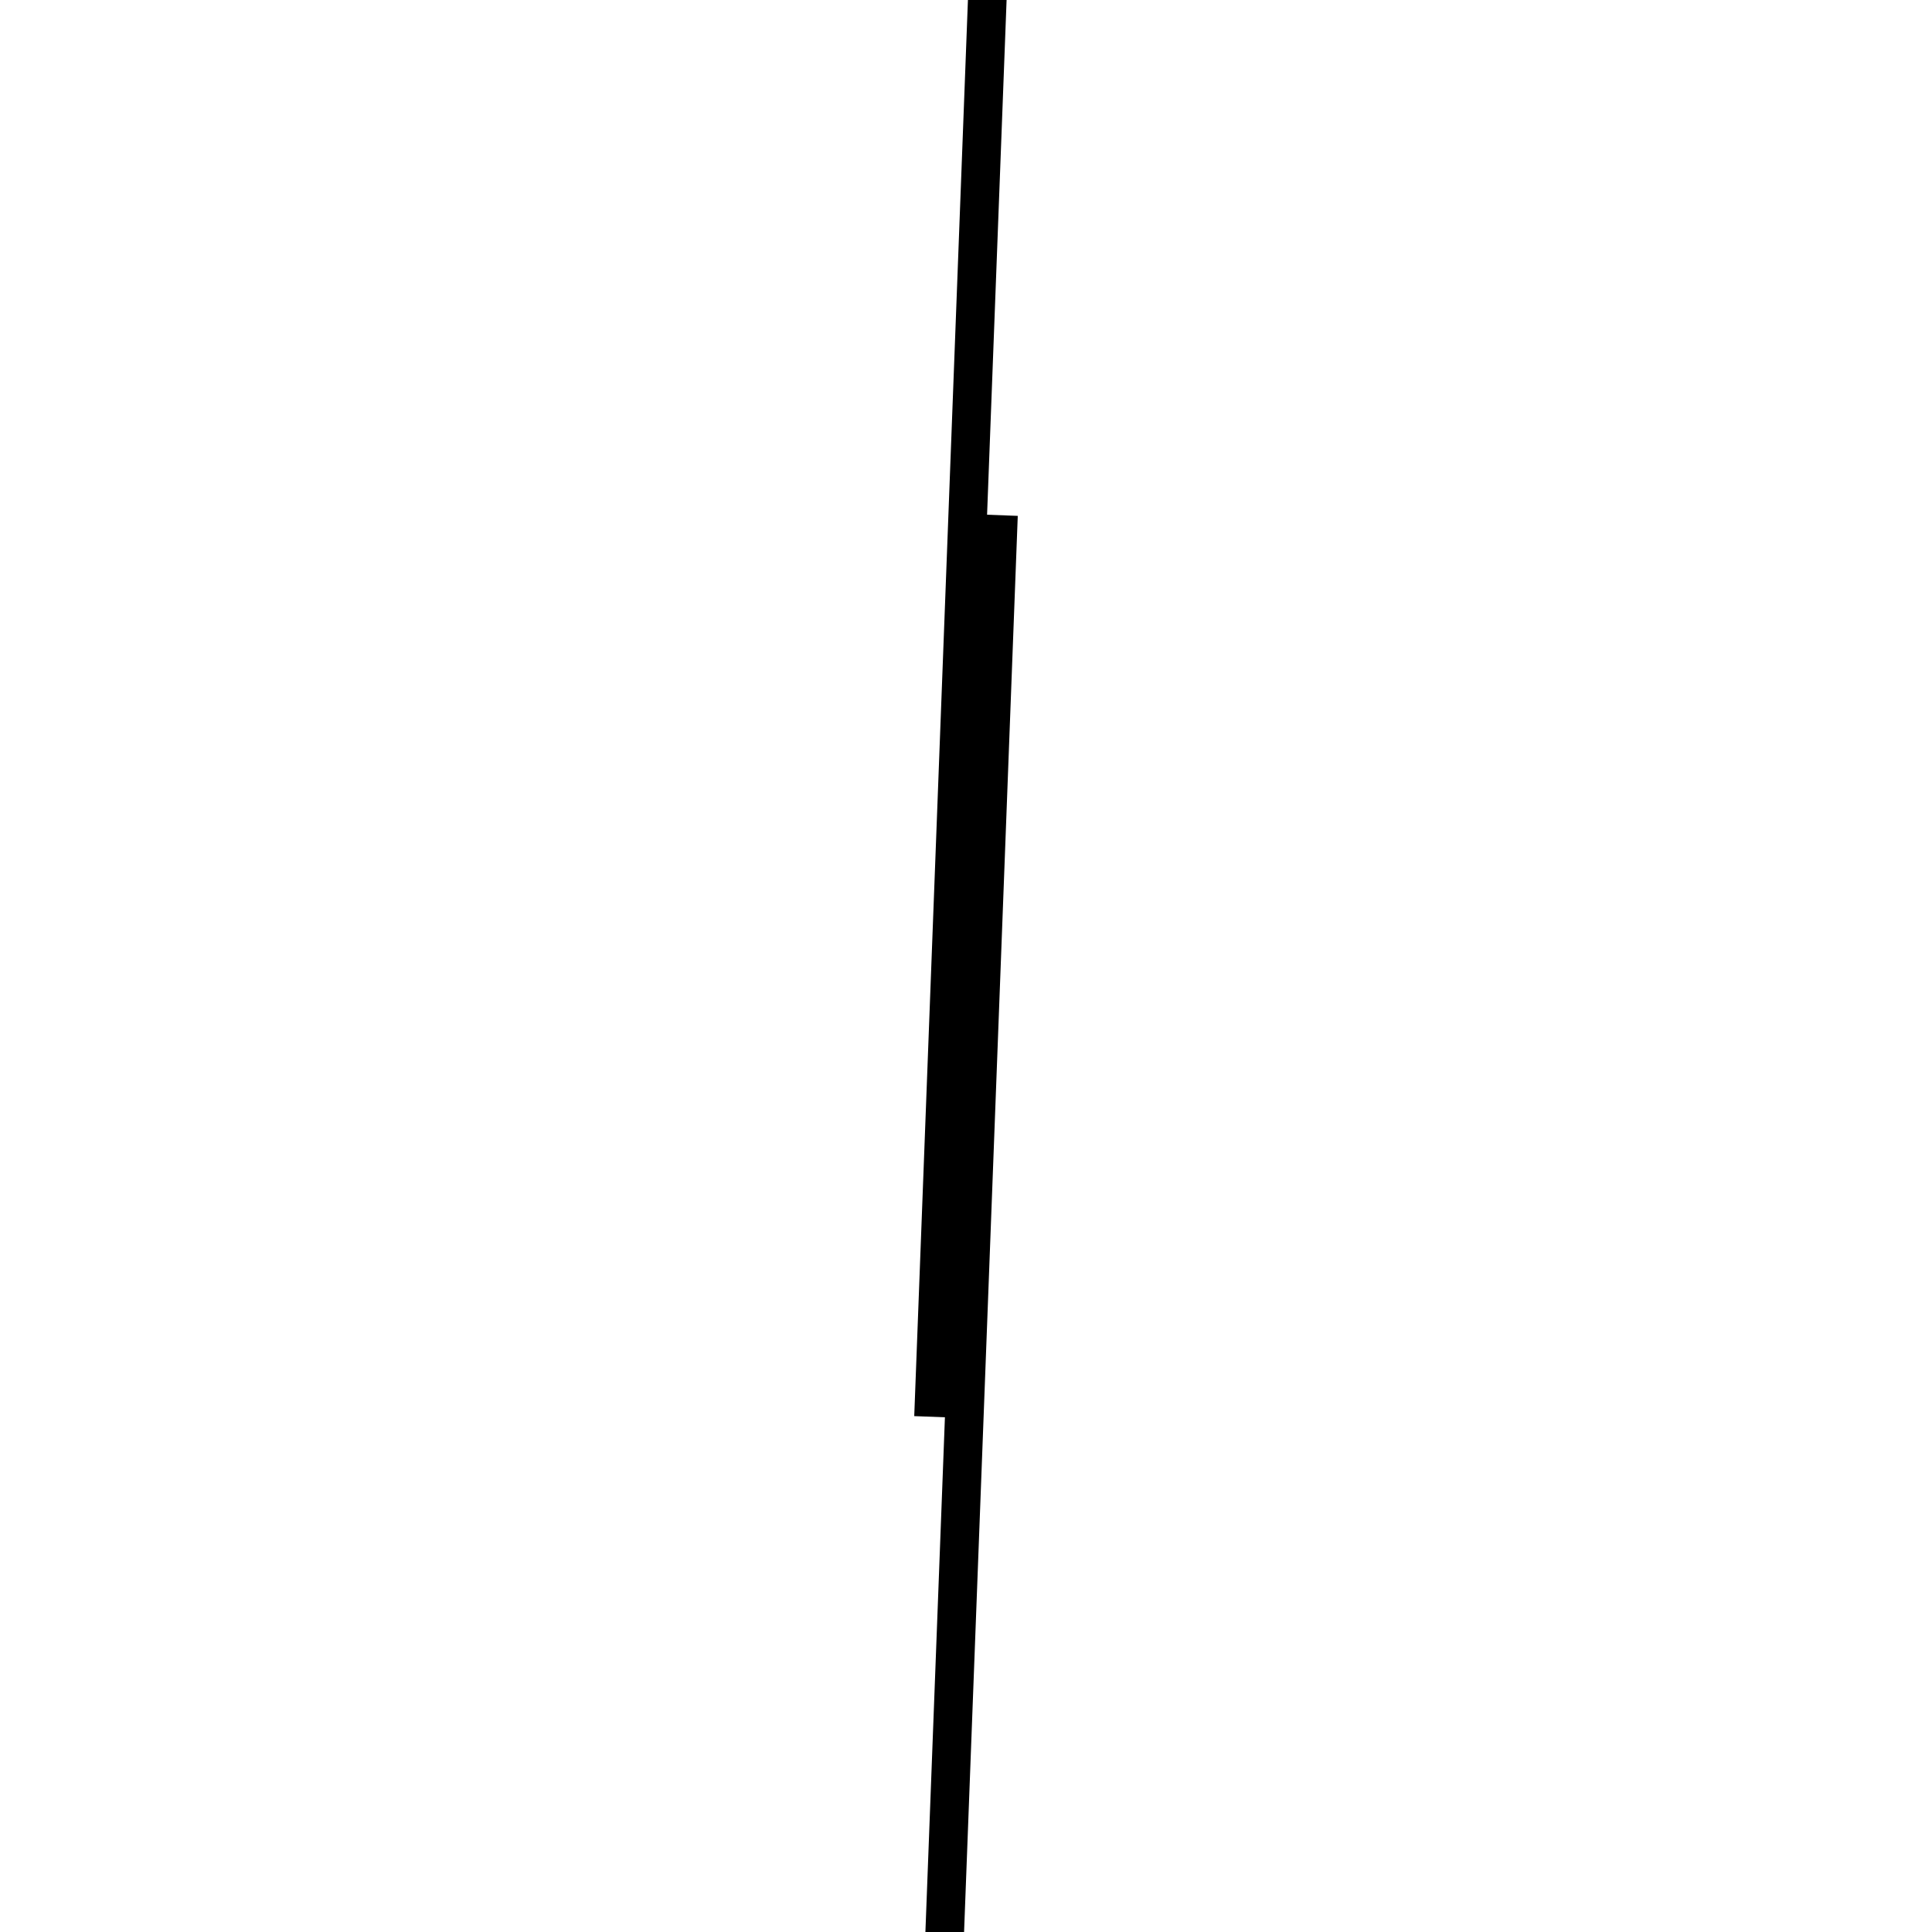
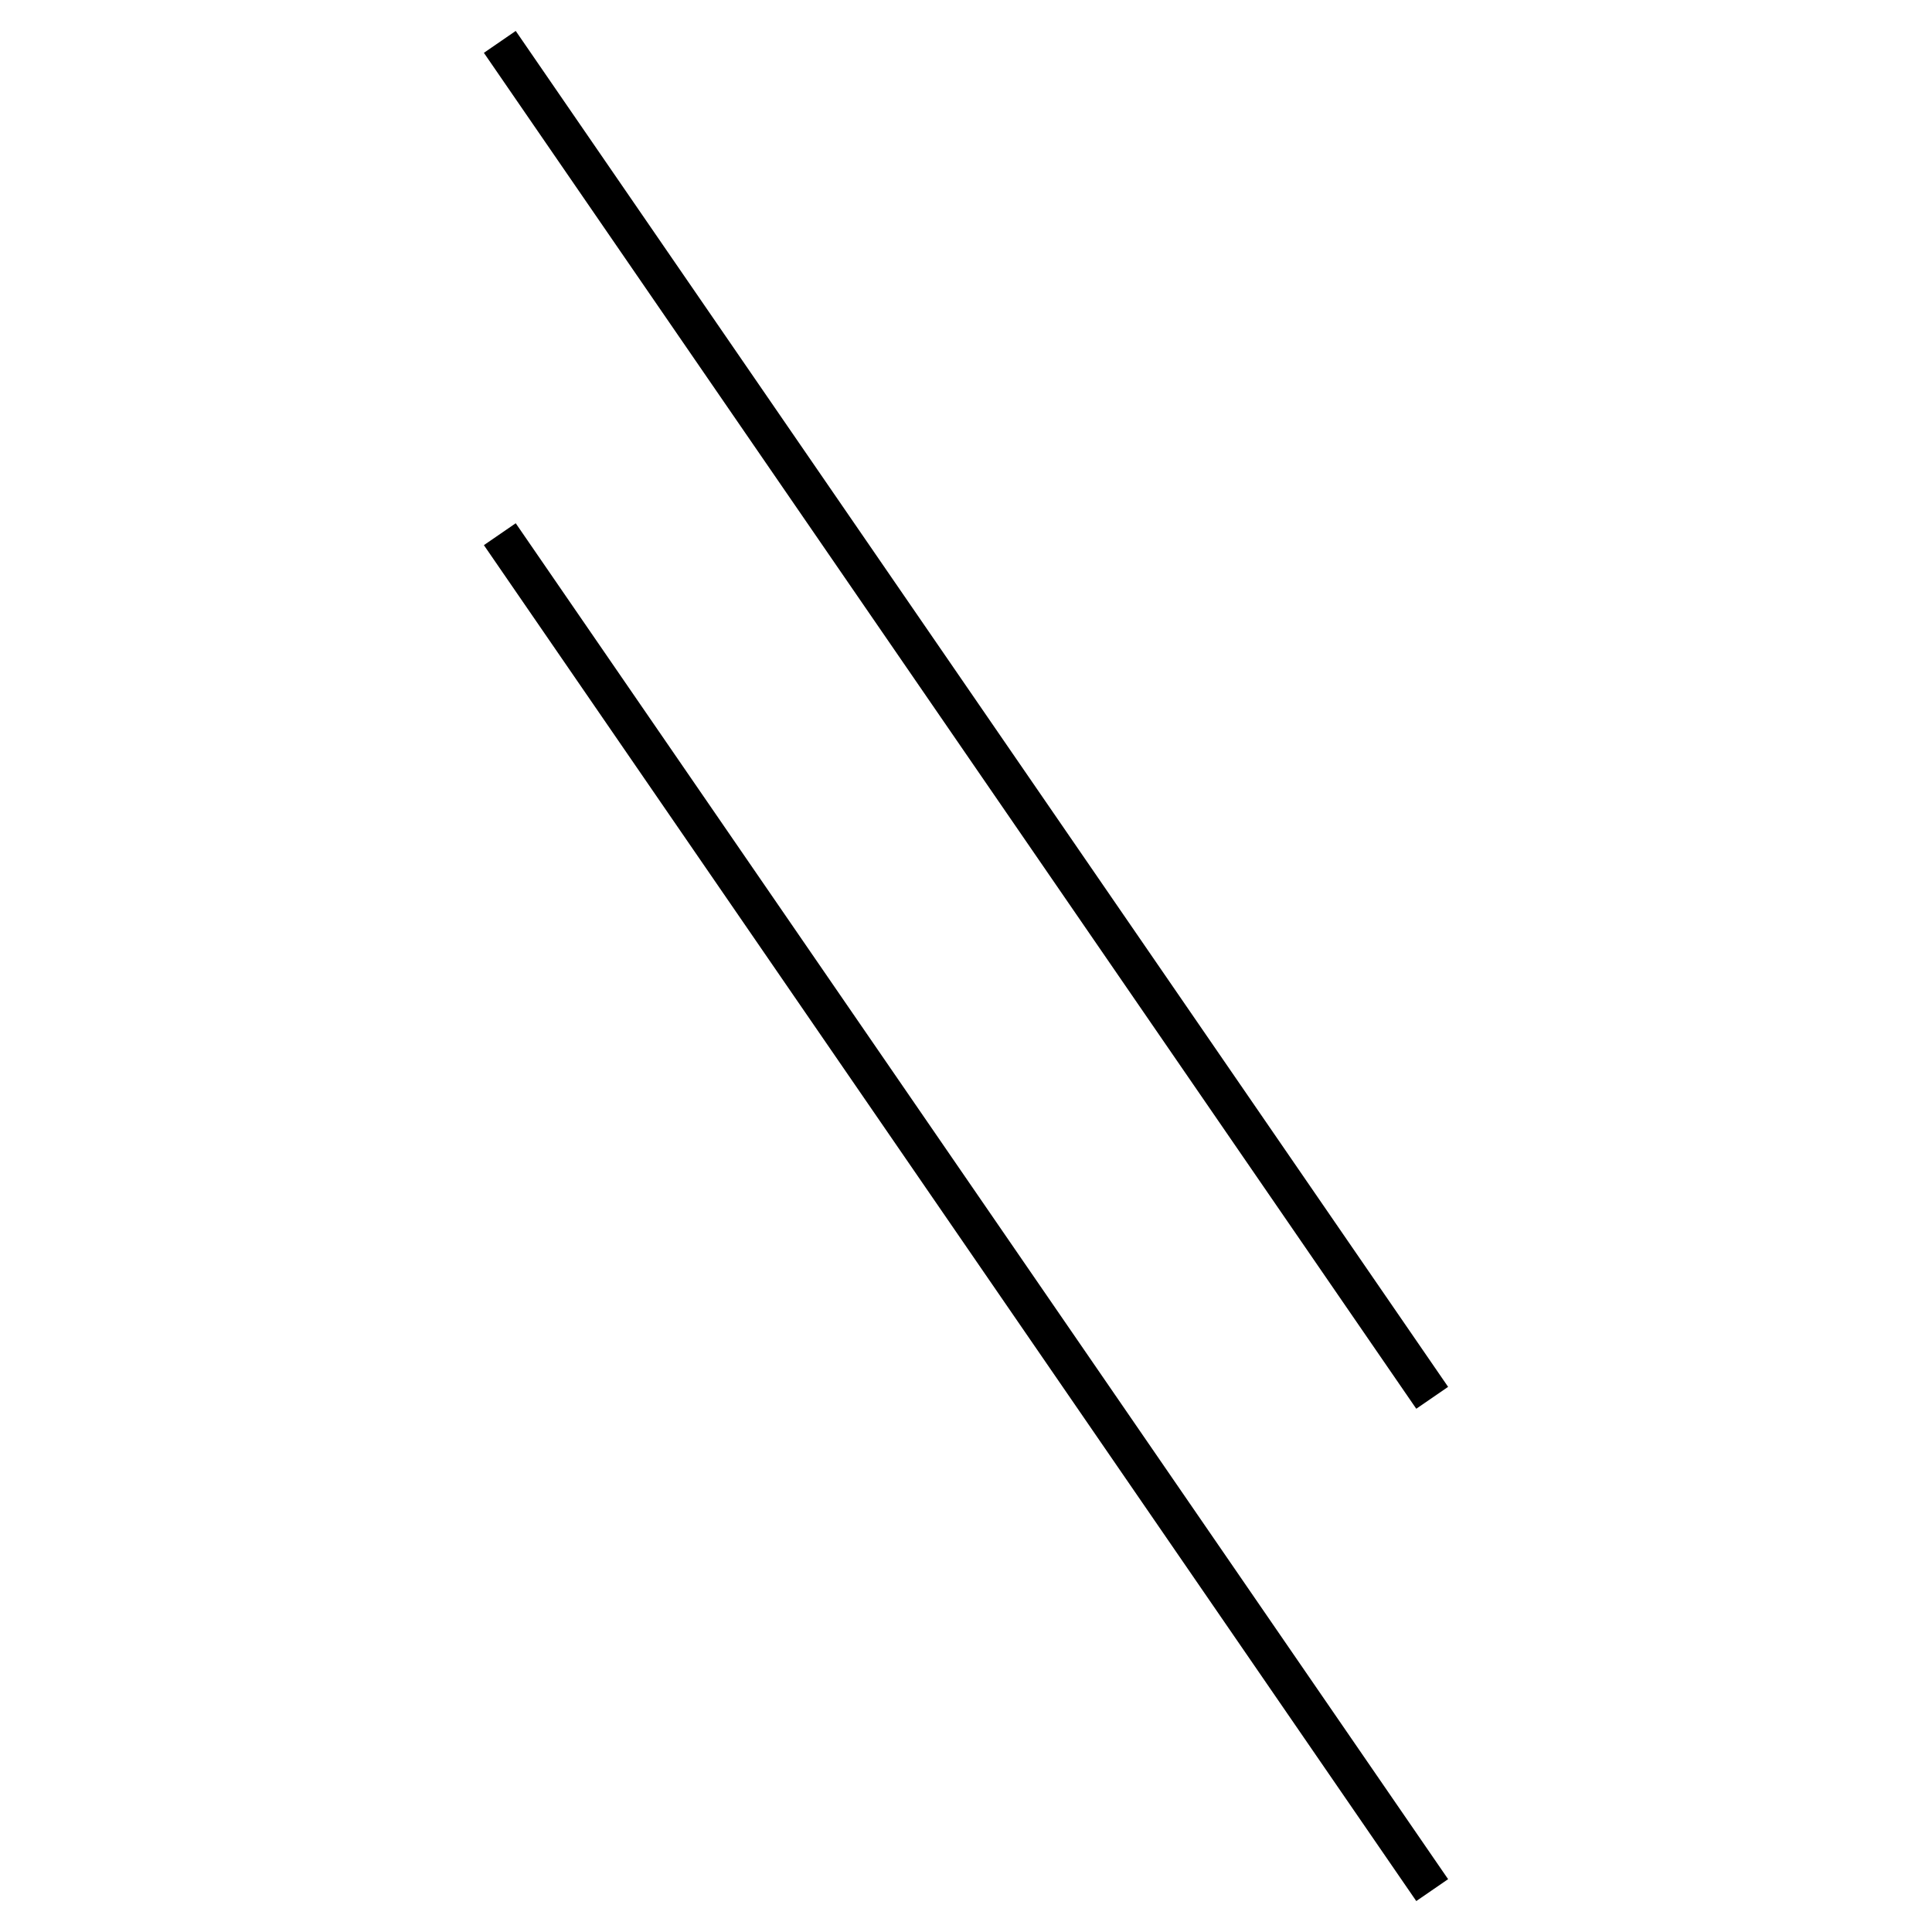
<svg xmlns="http://www.w3.org/2000/svg" height="100" width="100">
-   <line x1="51.68" y1="26.664" x2="48.32" y2="115.285" stroke-width="2" stroke="black" />
-   <line x1="51.68" y1="-15.285" x2="48.32" y2="73.336" stroke-width="2" stroke="black" />
+   <line x1="25.87" y1="27.65" x2="74.13" y2="97.832" stroke-width="2" stroke="black" />
+   <line x1="25.87" y1="2.168" x2="74.13" y2="72.35" stroke-width="2" stroke="black" />
</svg>
